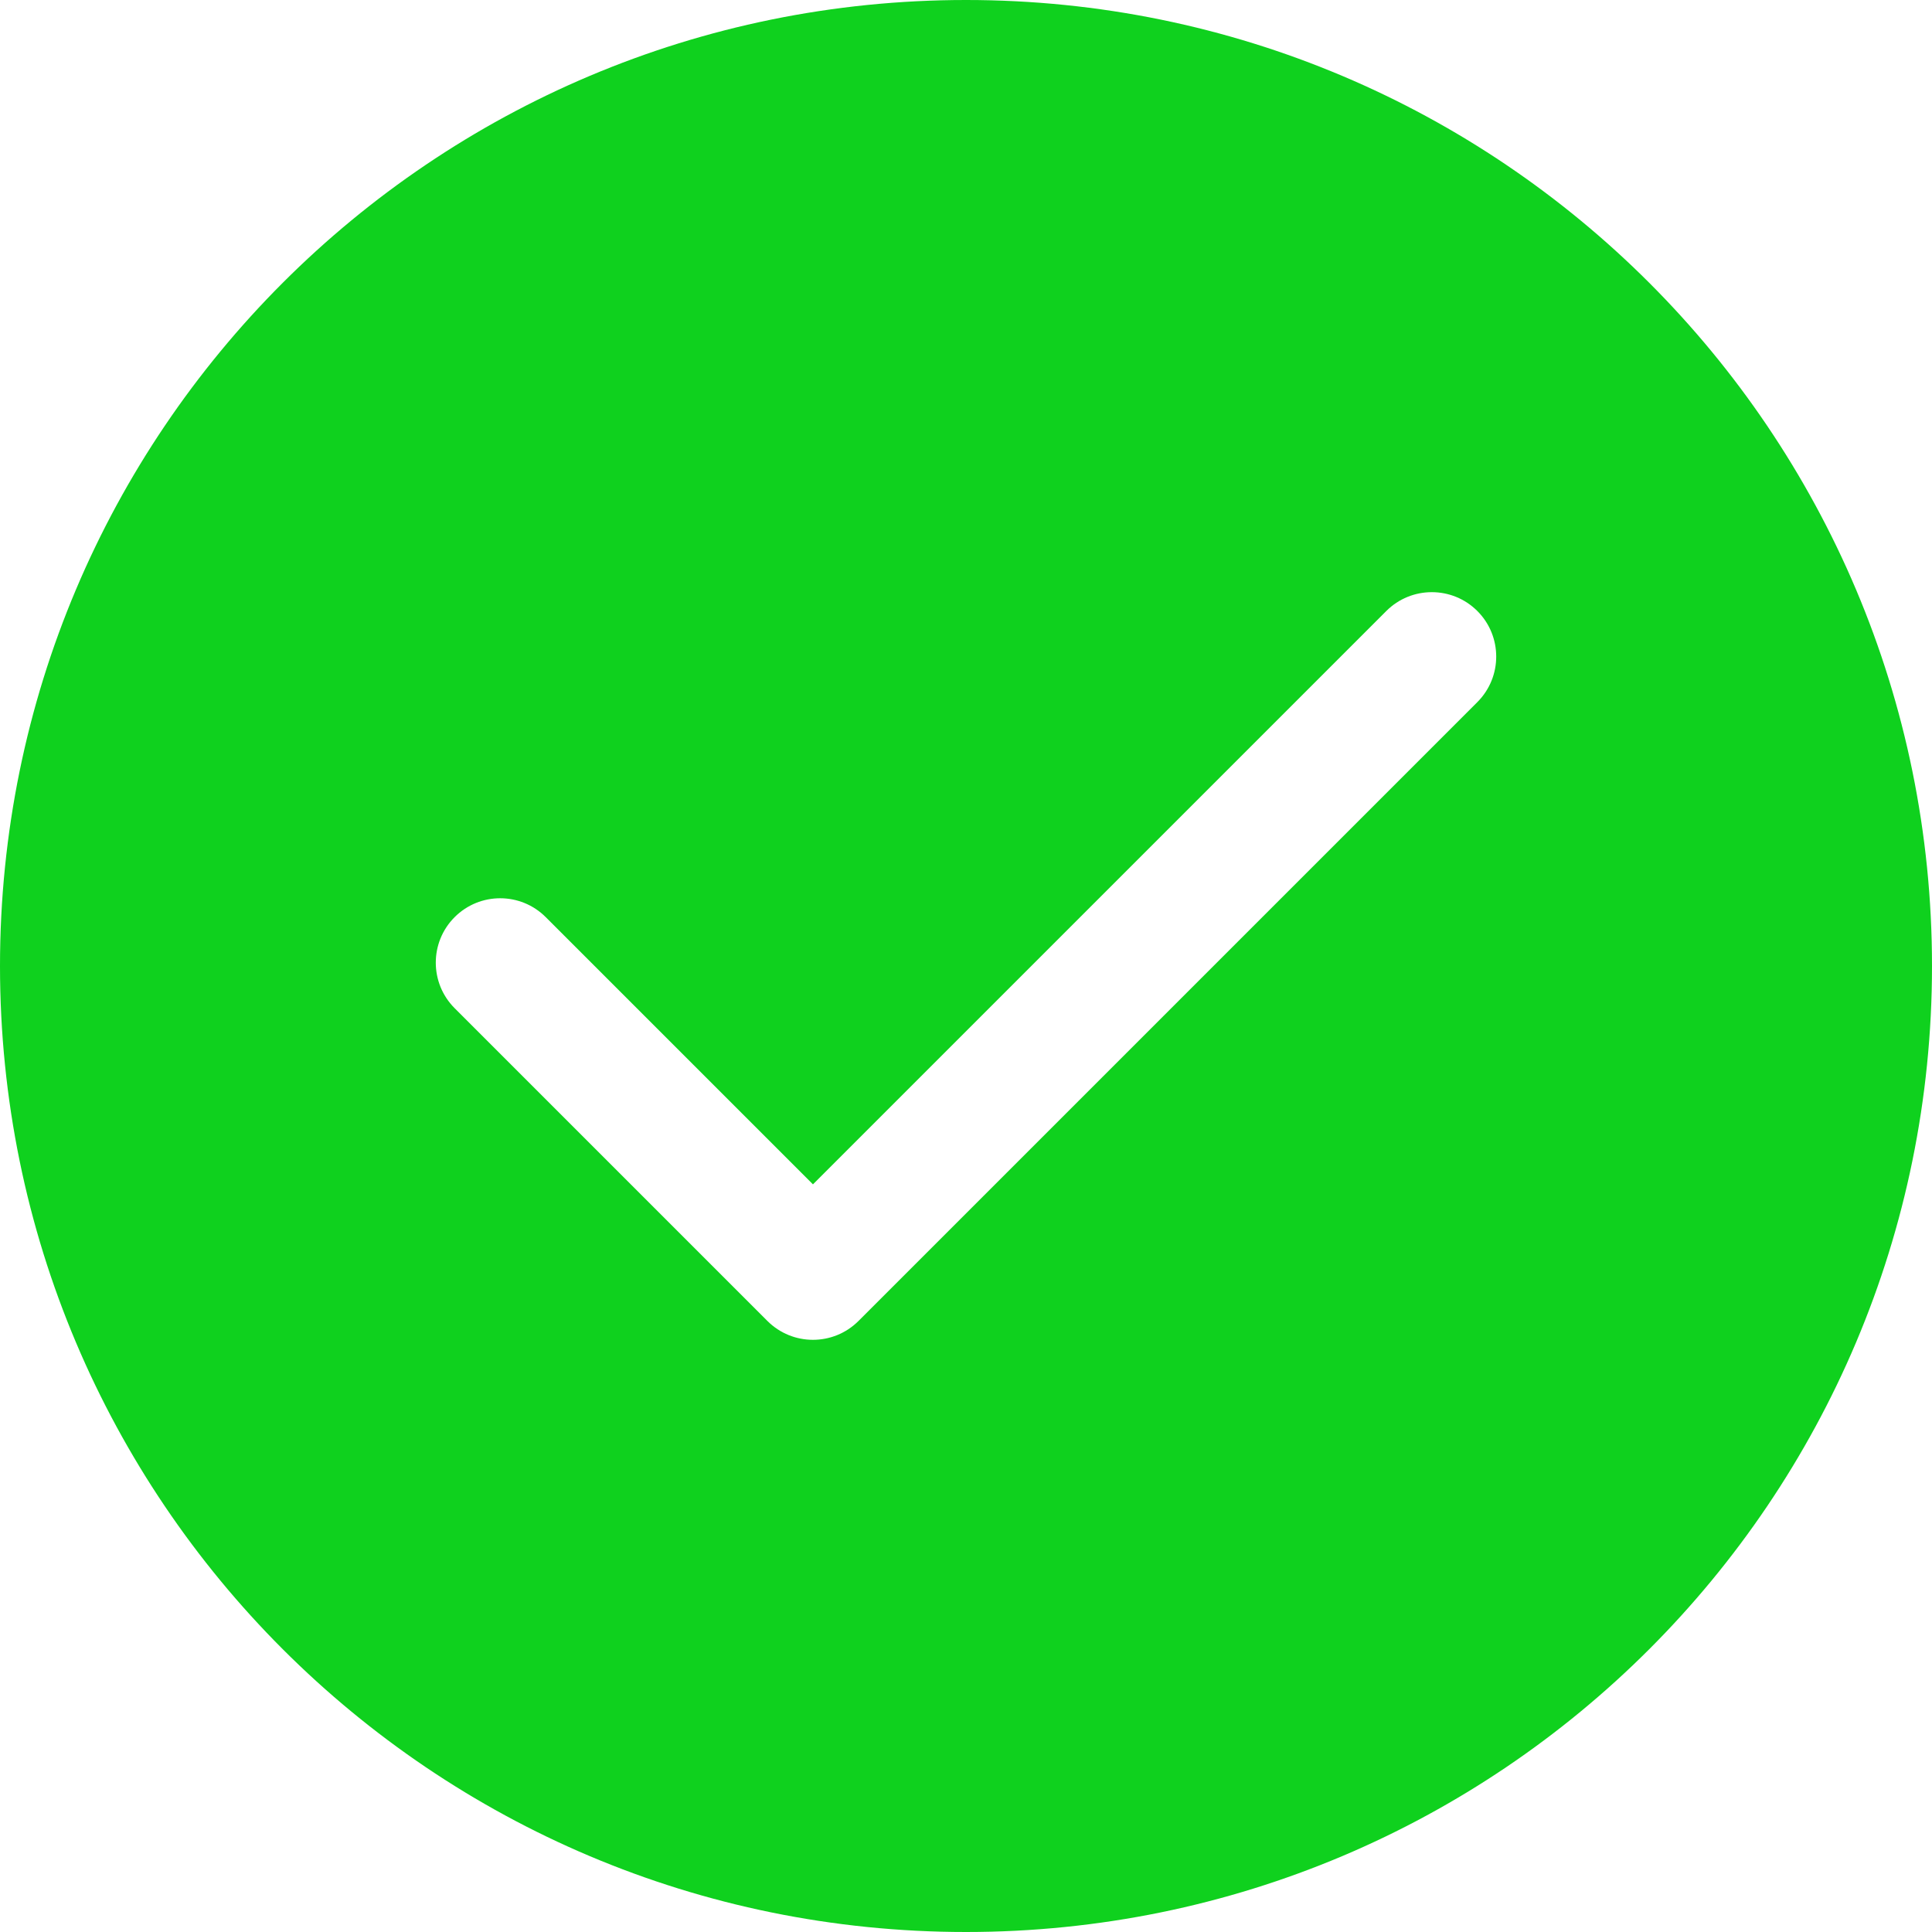
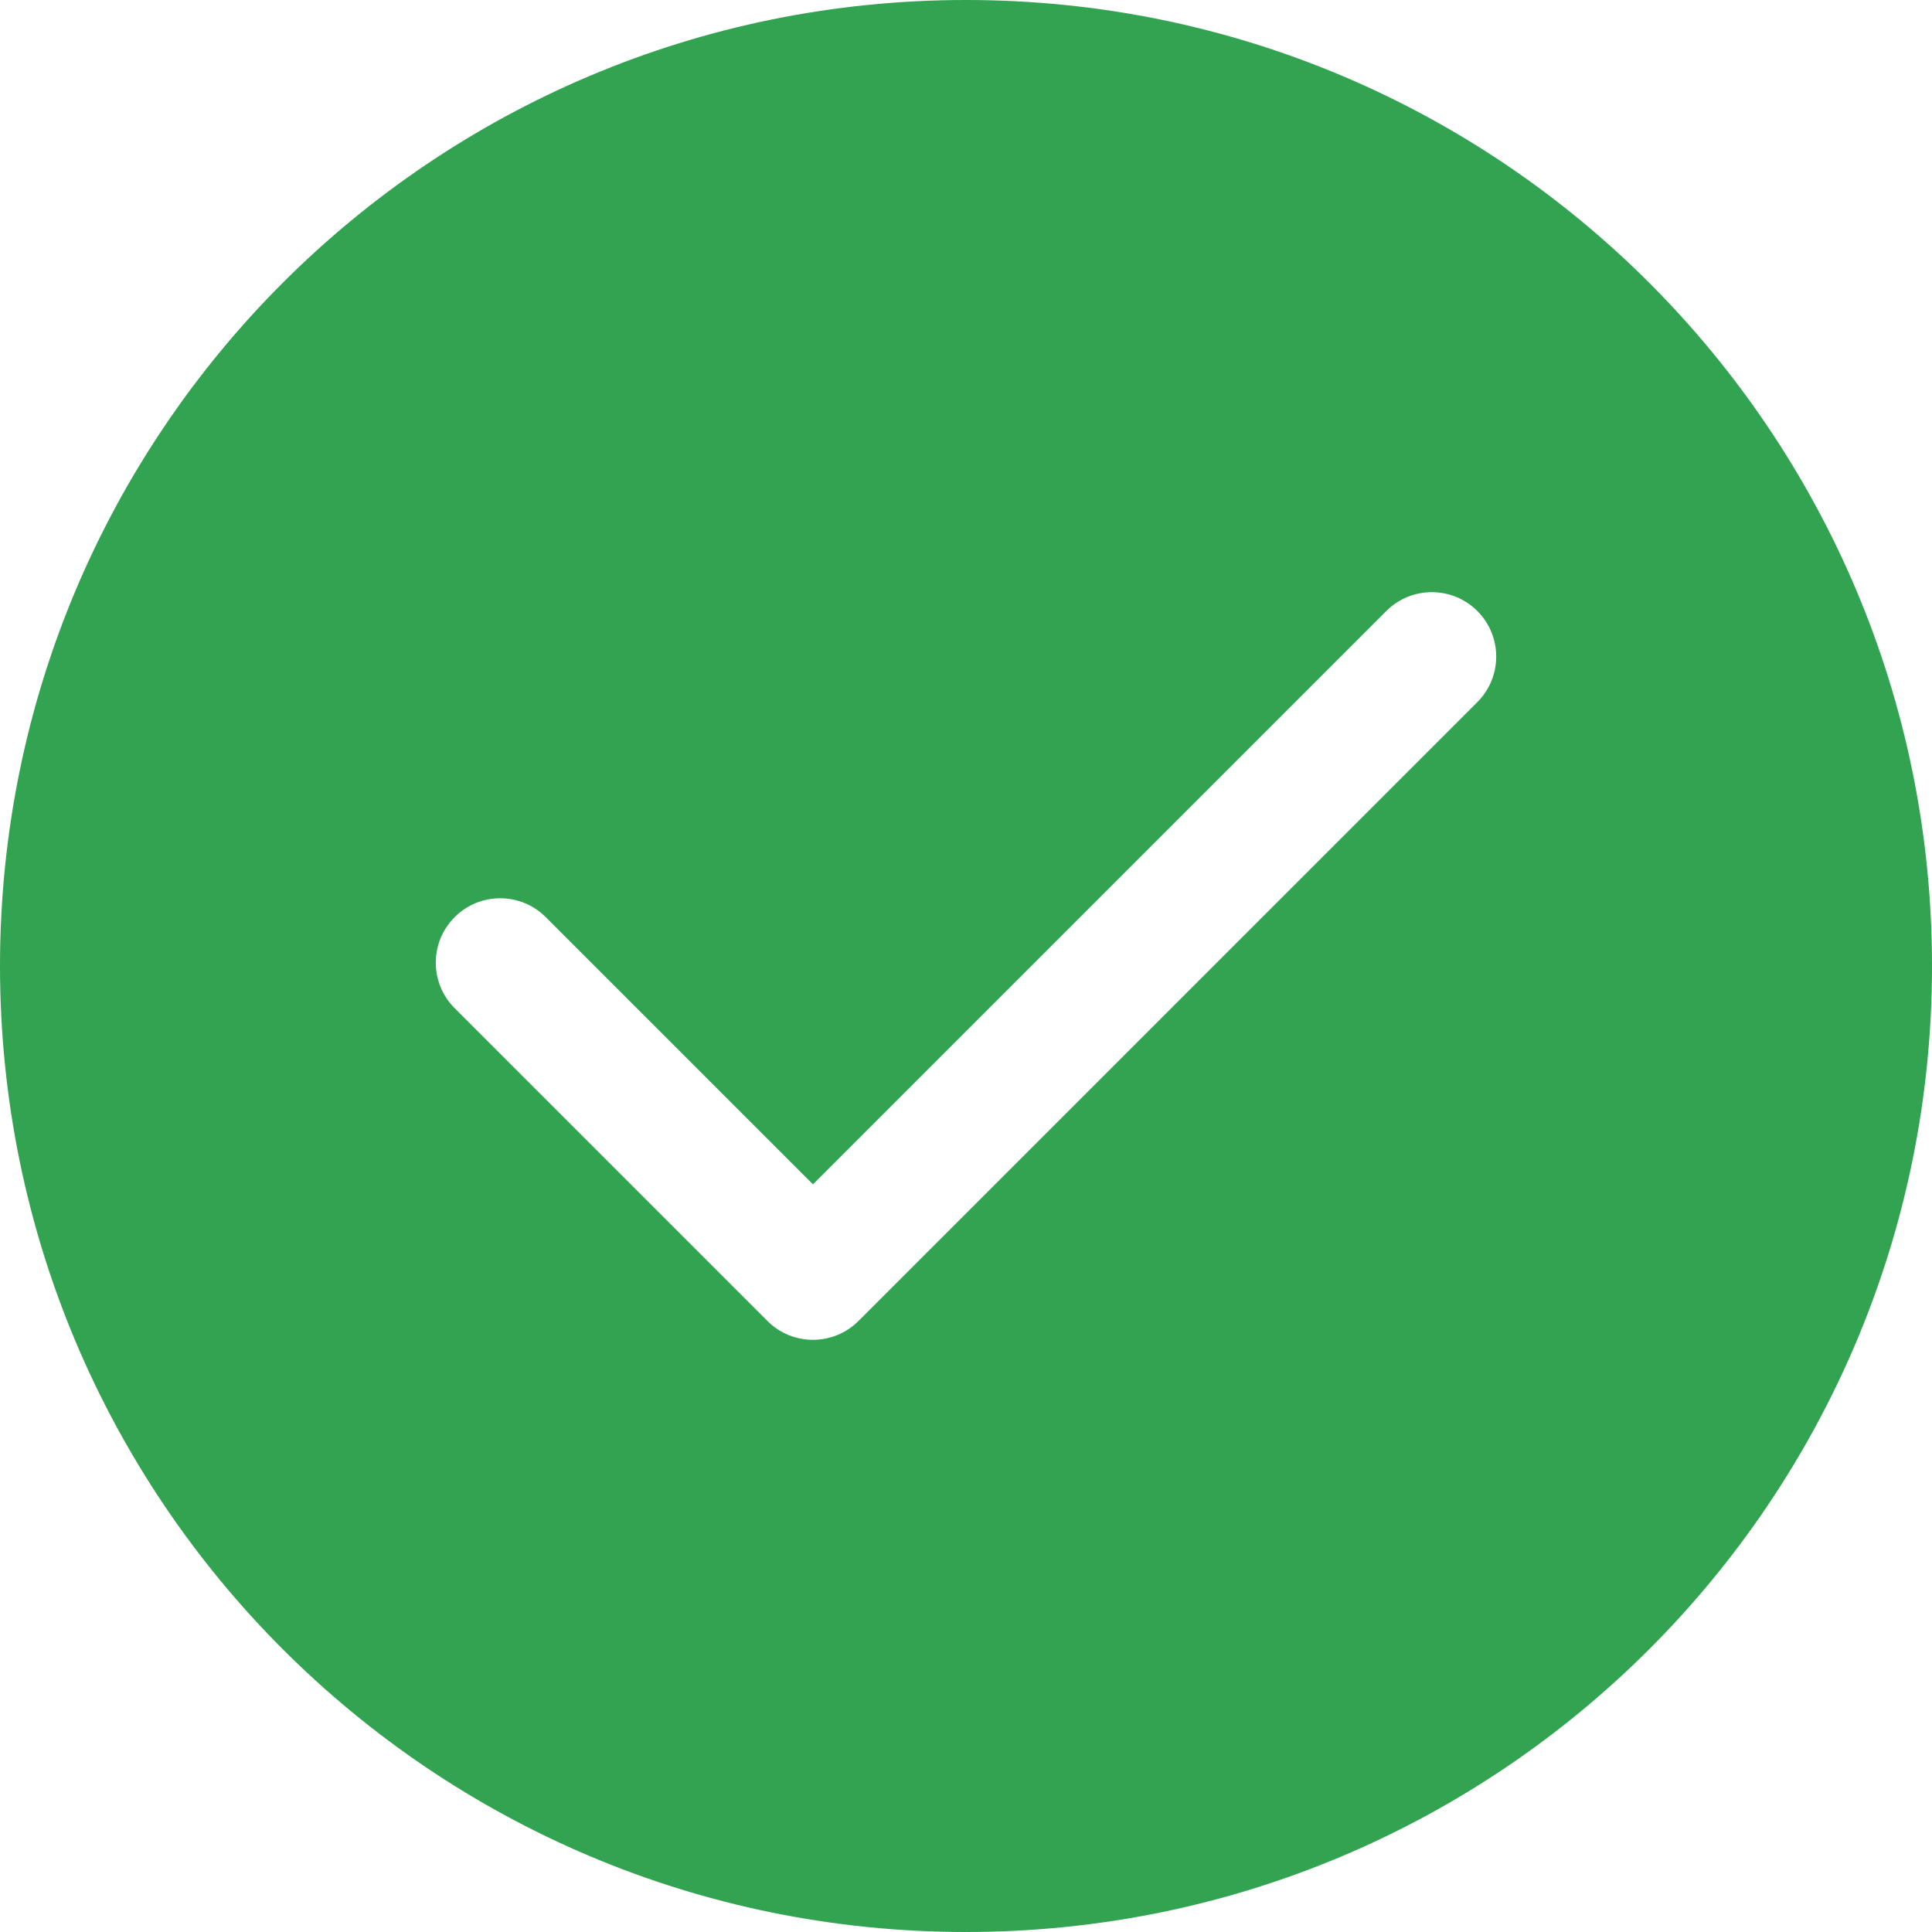
<svg xmlns="http://www.w3.org/2000/svg" version="1.1" width="512" height="512" x="0" y="0" viewBox="0 0 512 512" style="enable-background:new 0 0 512 512" xml:space="preserve" class="">
  <g>
-     <path d="M256,0C114.509,0,0,114.497,0,256c0,141.491,114.497,256,256,256c141.491,0,256-114.497,256-256    C512,114.509,397.503,0,256,0z M391.514,186.065L227.509,350.07c-6.662,6.662-17.472,6.664-24.136,0l-82.887-82.887    c-6.665-6.665-6.665-17.471,0-24.136c6.664-6.665,17.471-6.665,24.136,0l70.82,70.819l151.938-151.938    c6.664-6.665,17.471-6.665,24.136,0C398.179,168.595,398.179,179.4,391.514,186.065z" fill="#0fd11e" />
+     <path d="M256,0C114.509,0,0,114.497,0,256c0,141.491,114.497,256,256,256c141.491,0,256-114.497,256-256    C512,114.509,397.503,0,256,0z M391.514,186.065L227.509,350.07c-6.662,6.662-17.472,6.664-24.136,0l-82.887-82.887    c-6.665-6.665-6.665-17.471,0-24.136c6.664-6.665,17.471-6.665,24.136,0l70.82,70.819l151.938-151.938    c6.664-6.665,17.471-6.665,24.136,0C398.179,168.595,398.179,179.4,391.514,186.065z" fill="#32a350" />
  </g>
</svg>
